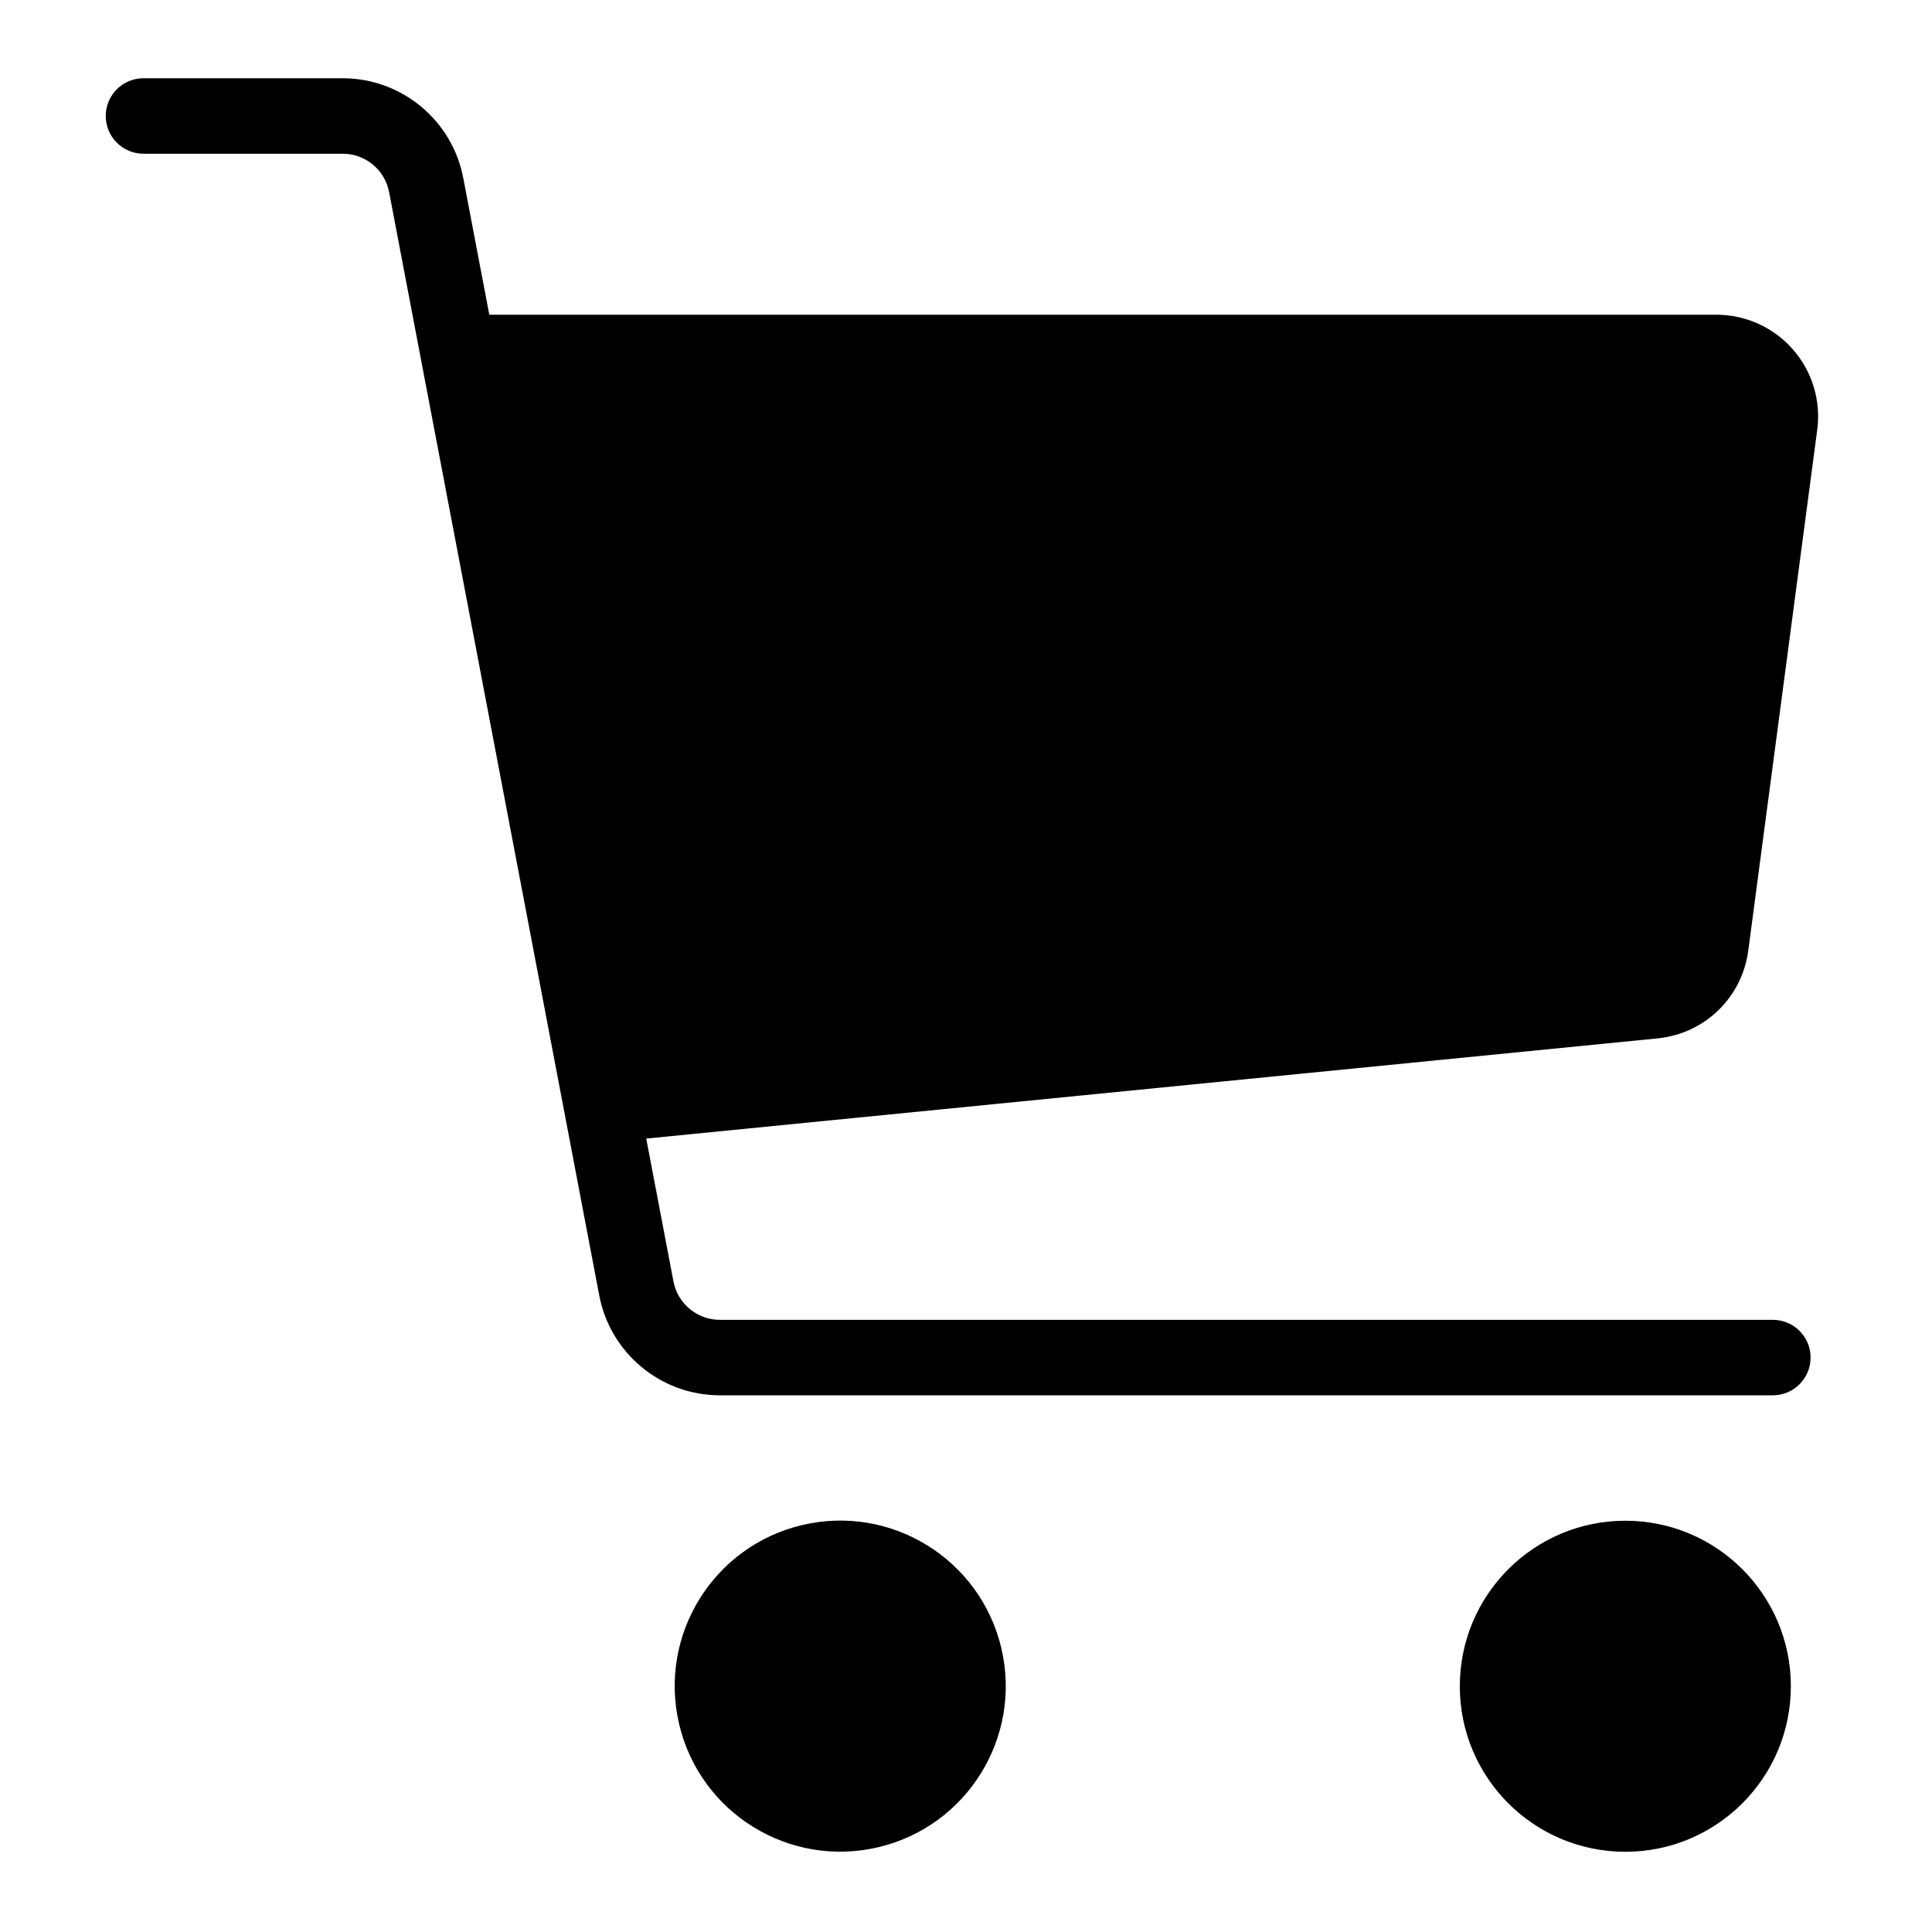
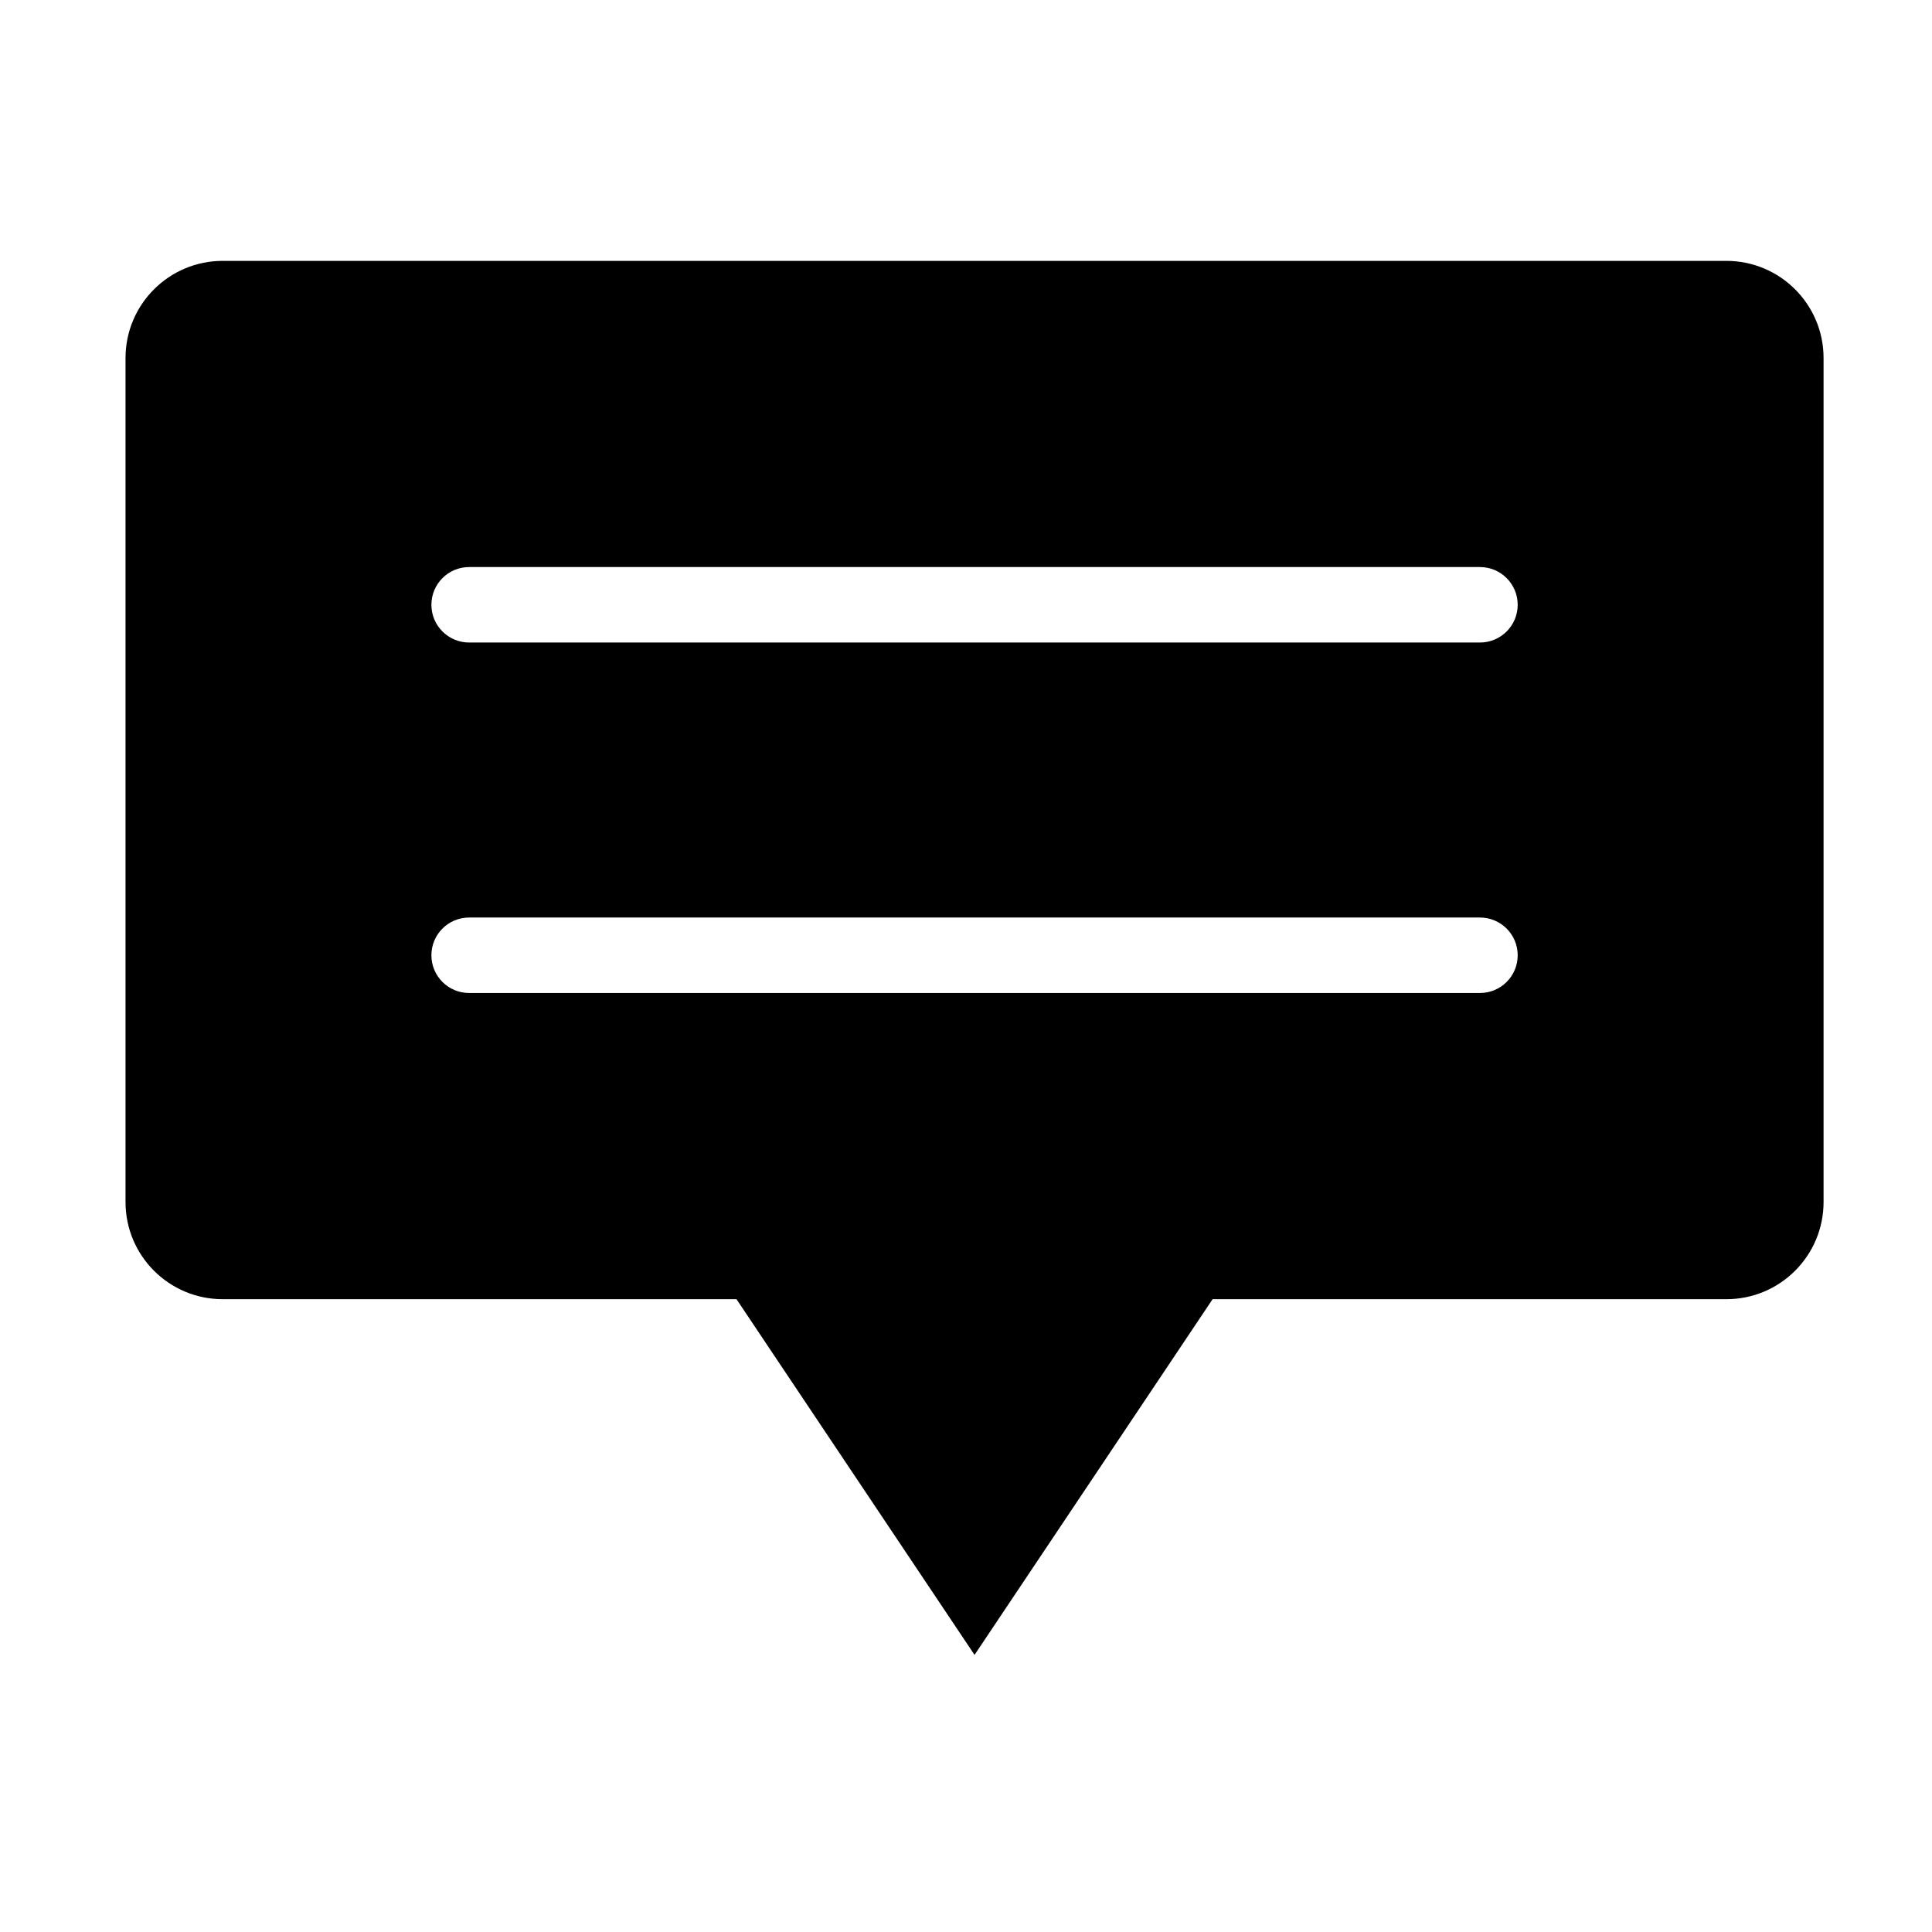
<svg xmlns="http://www.w3.org/2000/svg" version="1.1" id="图层_1" x="0px" y="0px" viewBox="0 0 1024 1024" style="enable-background:new 0 0 1024 1024;" xml:space="preserve">
  <style type="text/css">
	.st0{fill:none;stroke:#000000;stroke-width:40;stroke-miterlimit:10;}
	.st1{fill:none;stroke:#000000;stroke-width:40;stroke-linecap:round;stroke-linejoin:round;stroke-miterlimit:10;}
	.st2{stroke:#000000;stroke-width:40;stroke-linecap:round;stroke-linejoin:round;stroke-miterlimit:10;}
	.st3{fill:none;}
	.st4{fill:none;stroke:#070102;stroke-width:40;stroke-linecap:round;stroke-linejoin:round;stroke-miterlimit:10;}
	.st5{fill:none;stroke:#000000;stroke-width:40;stroke-linecap:round;stroke-miterlimit:10;}
	.st6{fill:#CCCCCC;}
</style>
-   <g>
-     <path d="M926.62,503.81l36.55-276.02c2.04-15.39-2.66-30.92-12.9-42.6c-10.23-11.68-25.01-18.38-40.54-18.38H259.34l-13.8-72.46   c-5.84-30.64-32.71-52.88-63.91-52.88H76.05c-11.05,0-20,8.95-20,20s8.95,20,20,20h105.58c12.01,0,22.37,8.57,24.61,20.37   l111.39,584.82c5.84,30.64,32.71,52.88,63.91,52.88h558.11c11.05,0,20-8.95,20-20s-8.95-20-20-20H381.55   c-12.01,0-22.37-8.57-24.61-20.37l-14.42-75.7l535.99-53.1C903.53,547.89,923.32,528.75,926.62,503.81z" />
-     <ellipse transform="matrix(0.9732 -0.2298 0.2298 0.9732 -193.4273 126.223)" cx="445.32" cy="893.75" rx="87.73" ry="87.73" />
-     <circle cx="861.46" cy="893.75" r="87.73" />
-   </g>
+   <path d="M915.02,138.27H118.04c-28.45,0-51.51,23.06-51.51,51.51v447.31c0,28.45,23.06,51.51,51.51,51.51h272.32l126.17,188.53  L642.7,688.6h272.32c28.45,0,51.51-23.06,51.51-51.51V189.78C966.53,161.33,943.47,138.27,915.02,138.27z M784.41,526.31H248.65  c-11.05,0-20-8.95-20-20c0-11.05,8.95-20,20-20h535.76c11.05,0,20,8.95,20,20C804.41,517.36,795.46,526.31,784.41,526.31z   M784.41,340.55H248.65c-11.05,0-20-8.95-20-20s8.95-20,20-20h535.76c11.05,0,20,8.95,20,20S795.46,340.55,784.41,340.55z" />
</svg>
